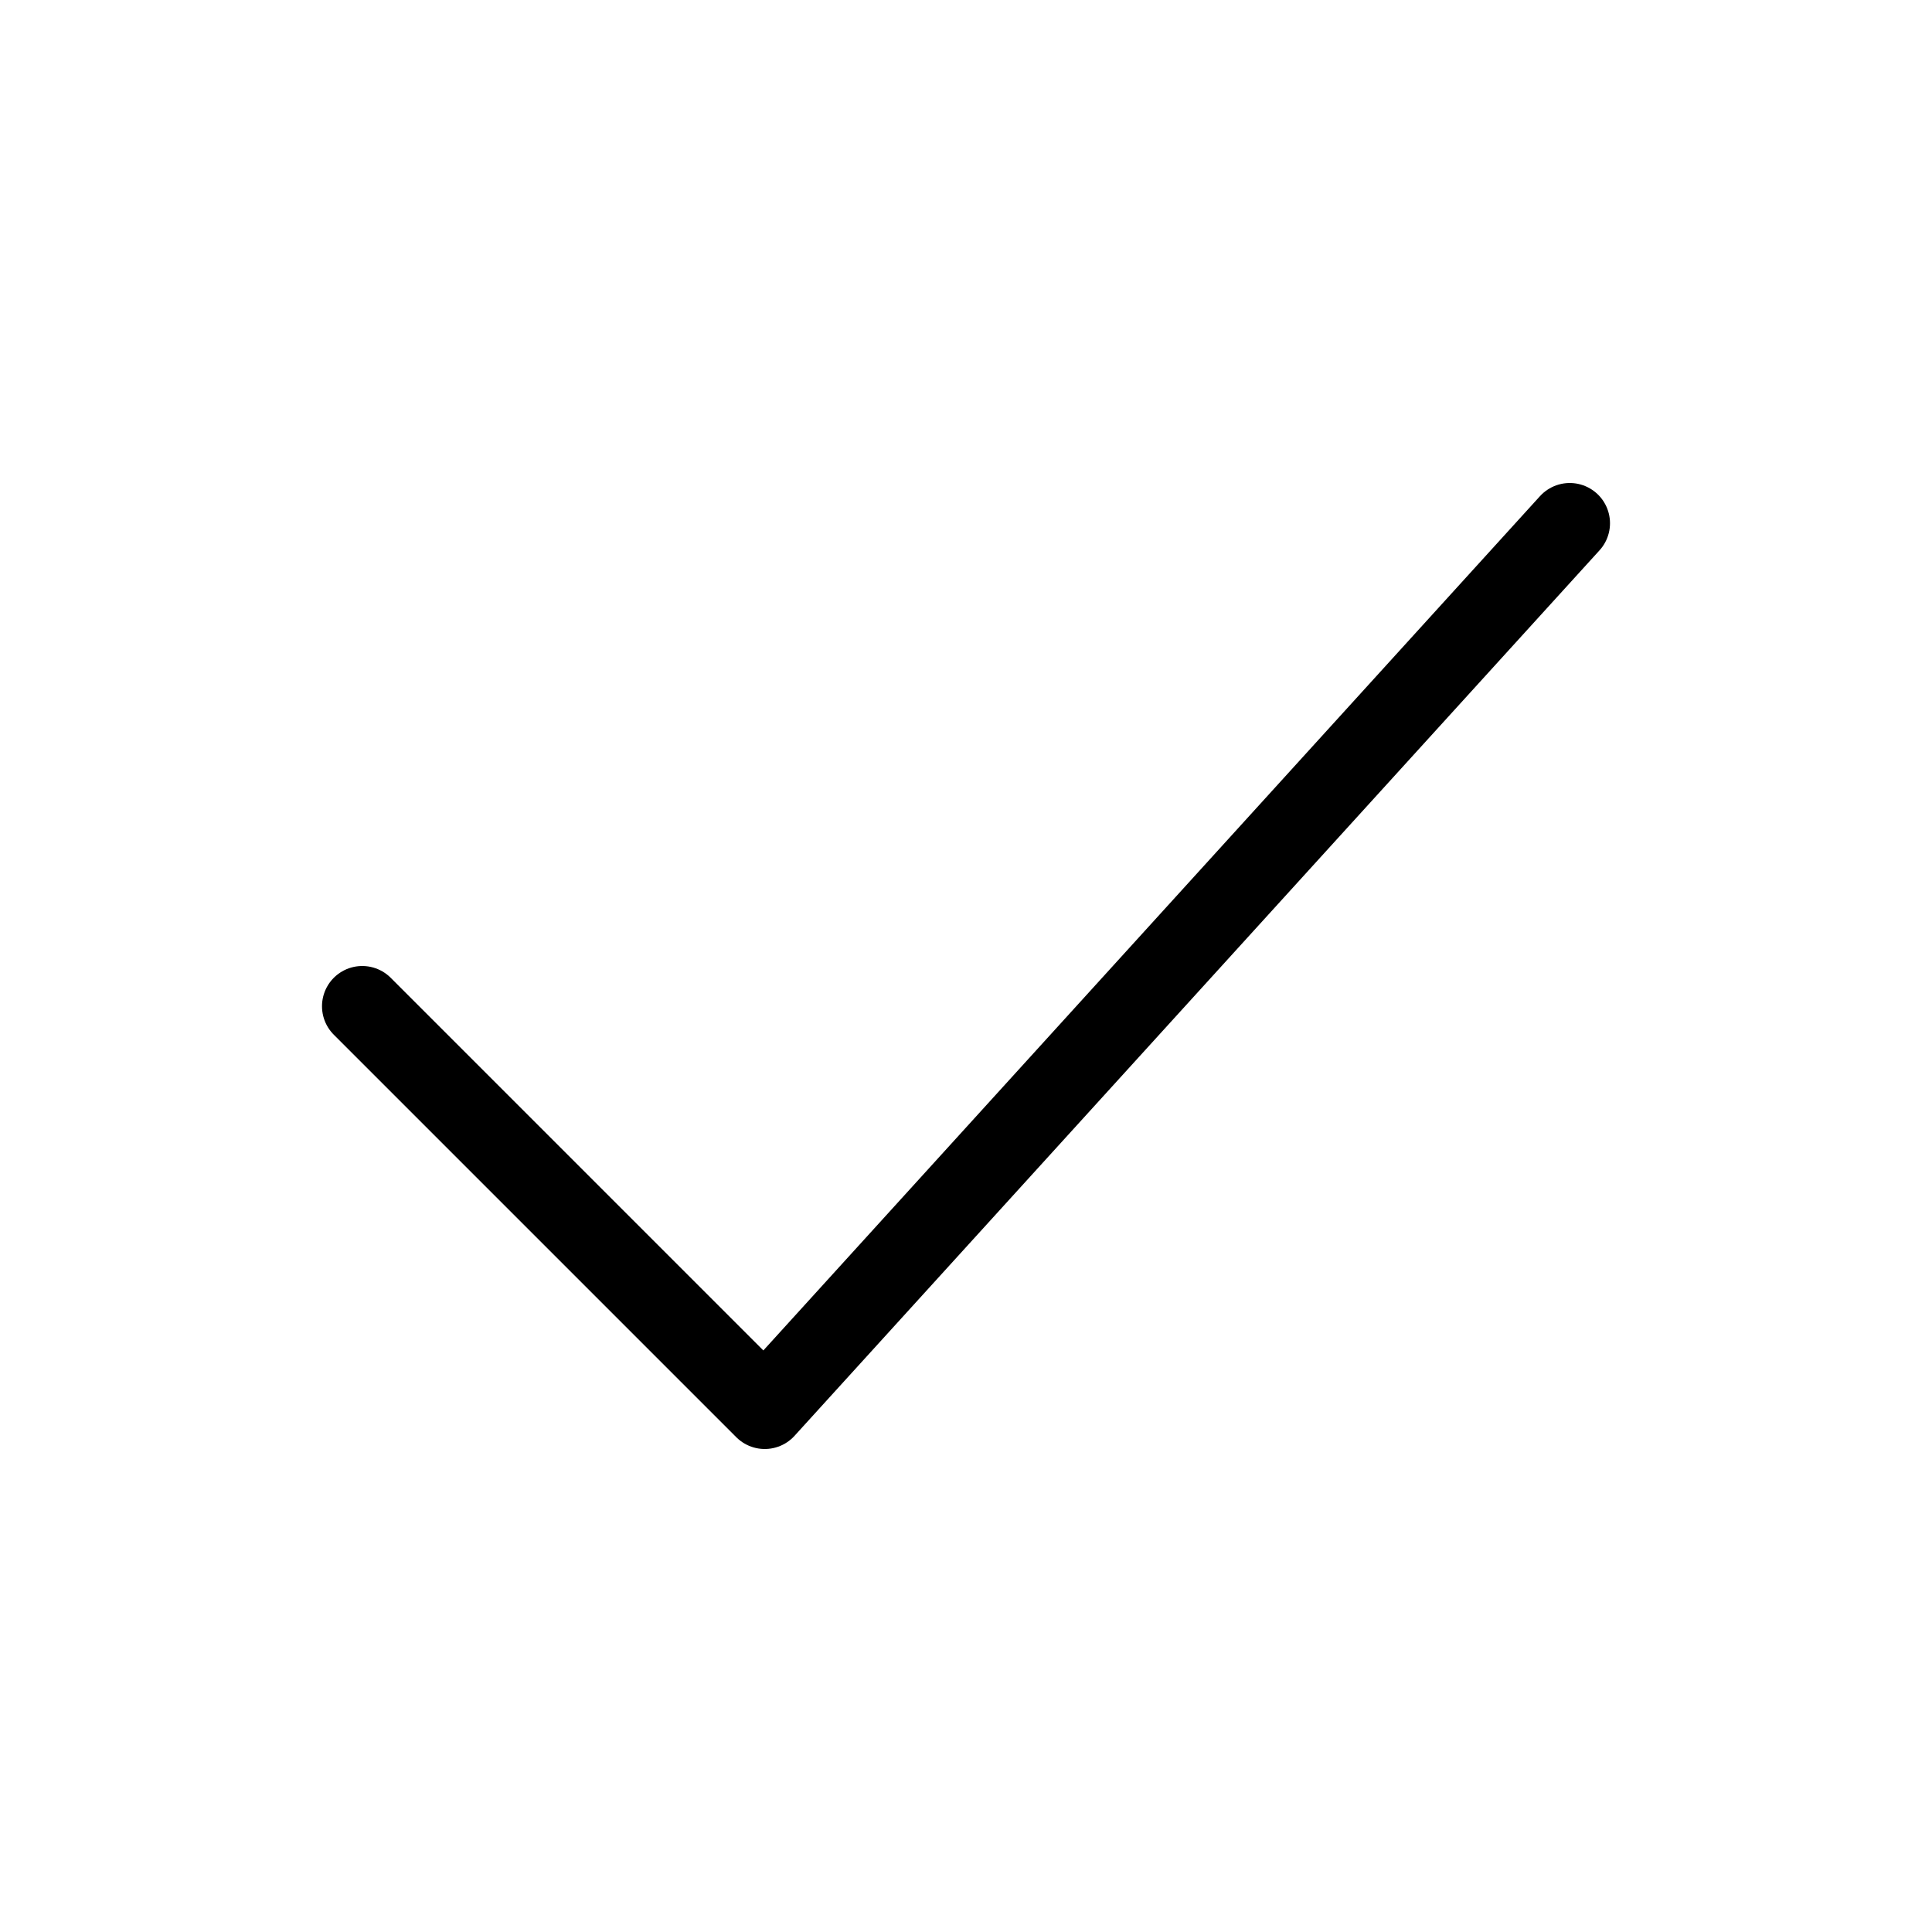
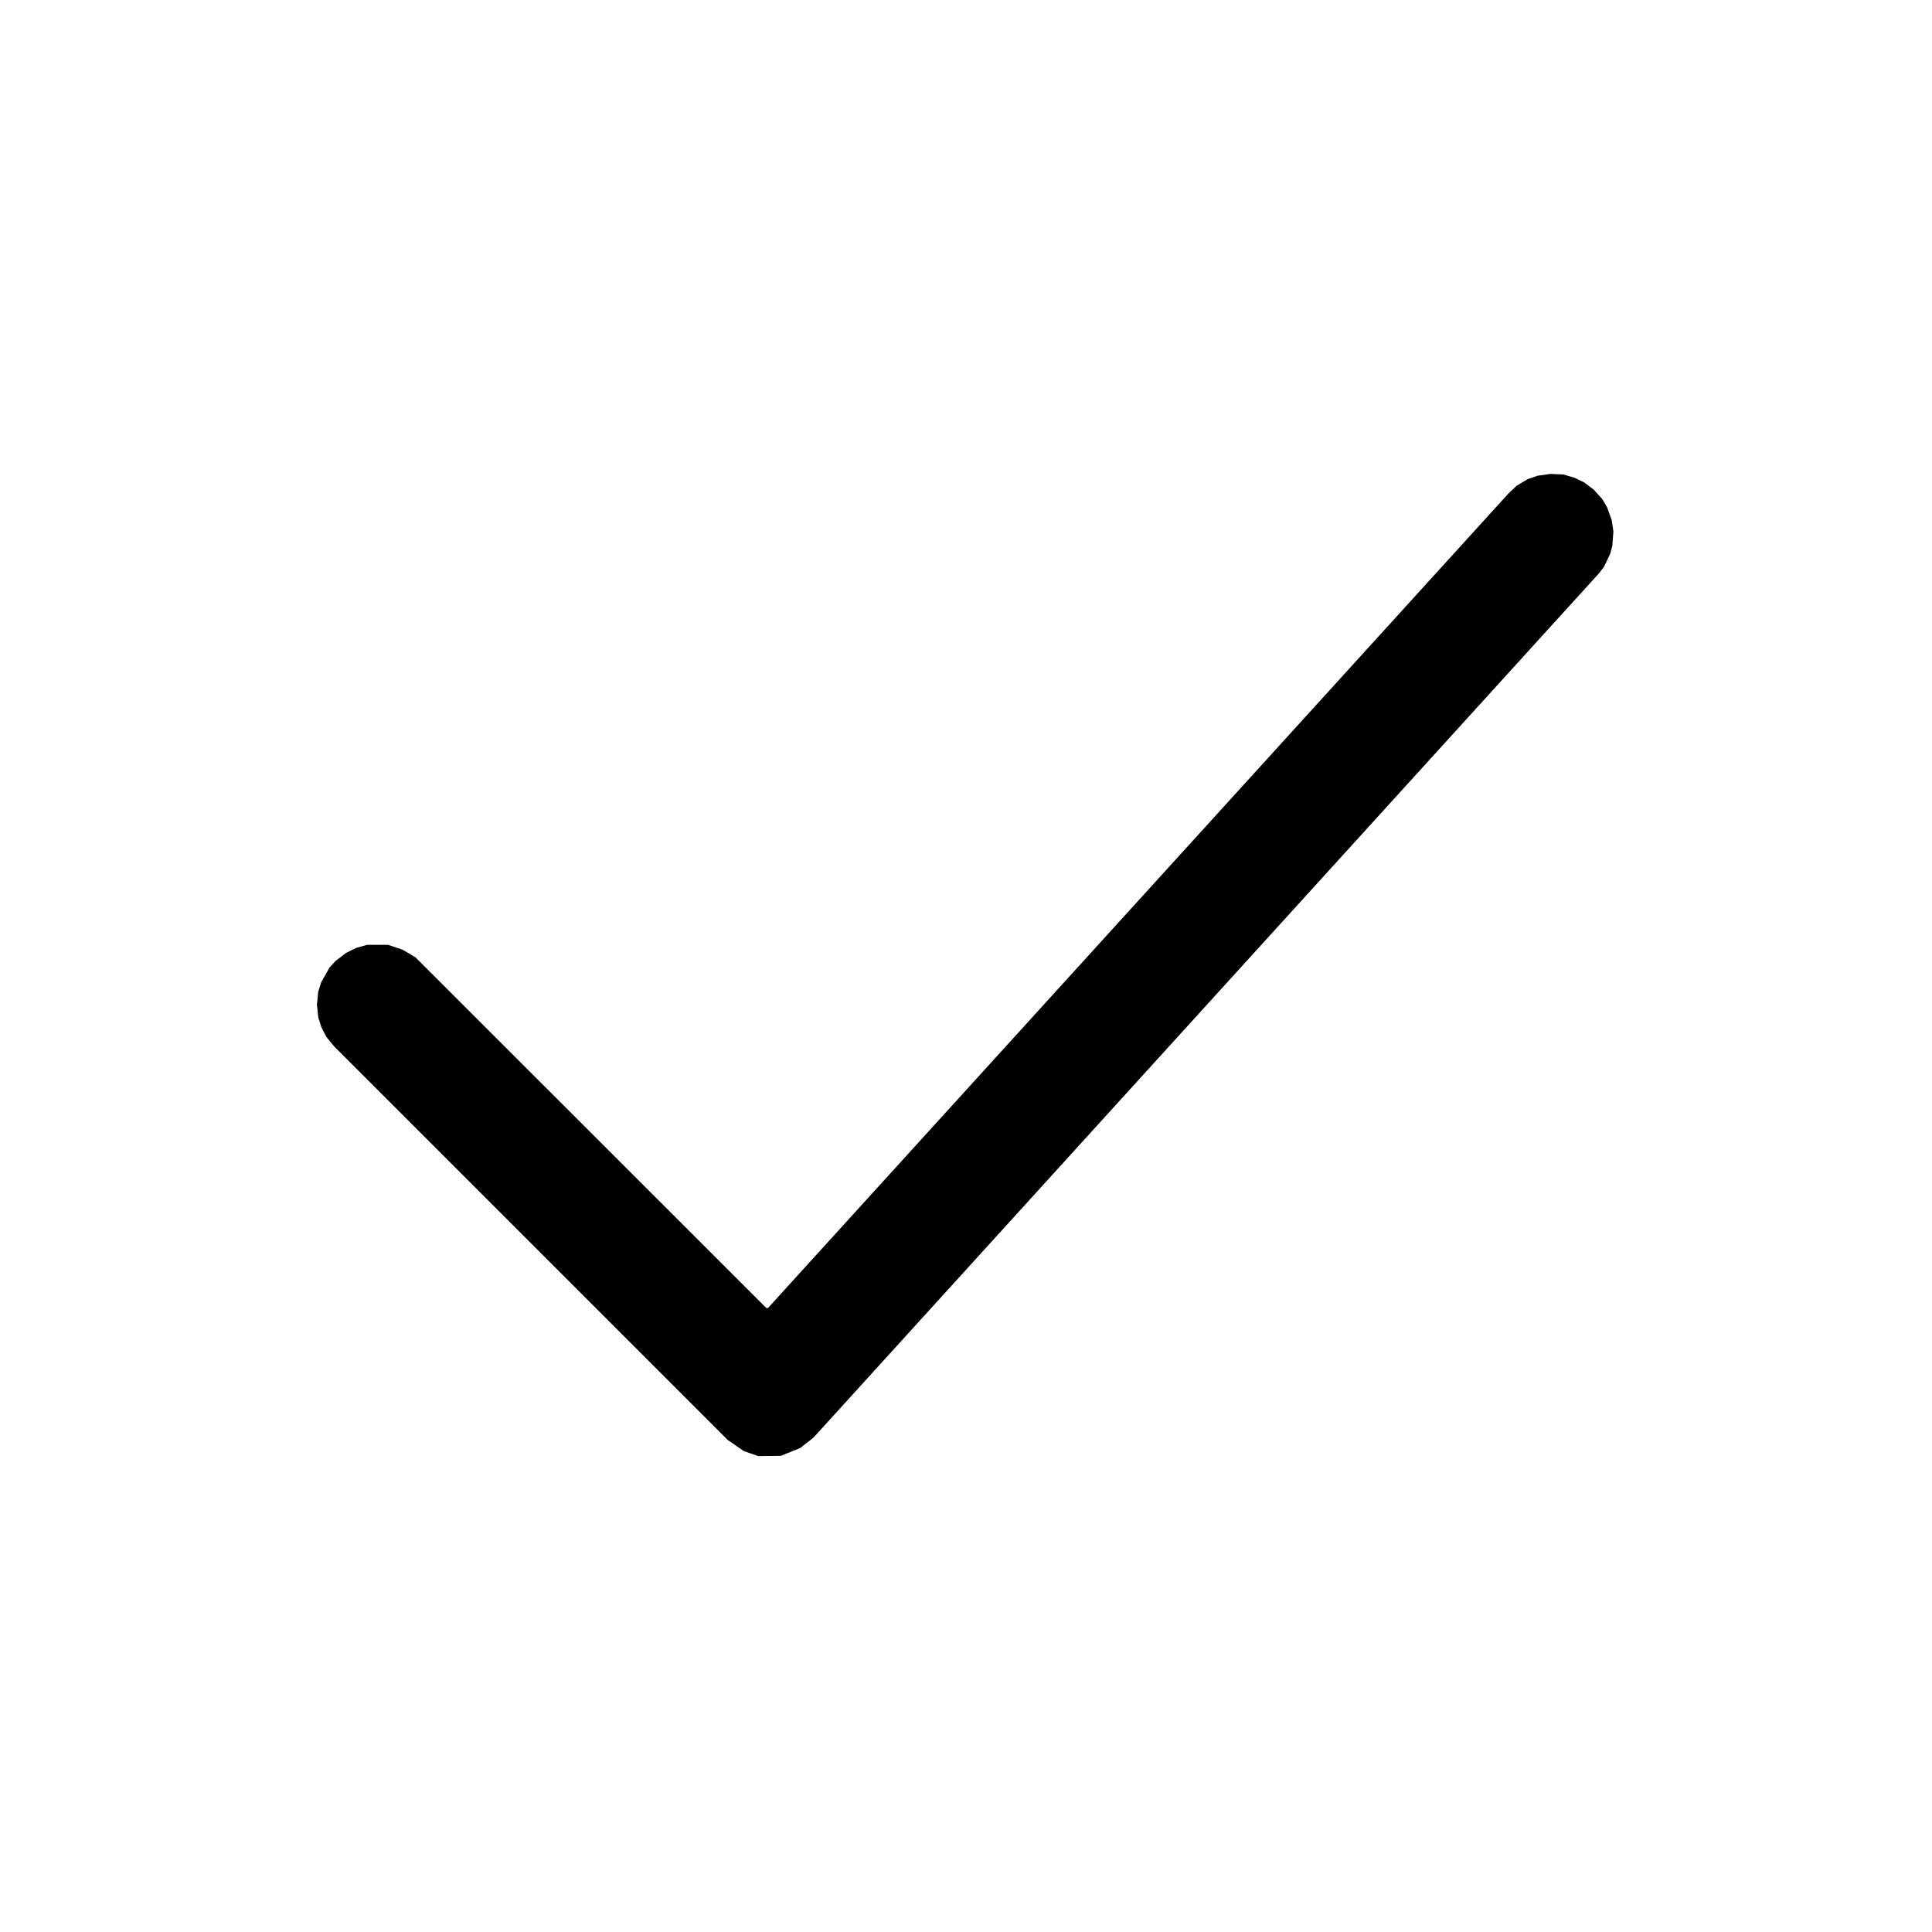
<svg xmlns="http://www.w3.org/2000/svg" width="24" height="24" viewBox="0 0 24 24">
-   <path d="M4.5 12.5L9.5 17.5L19.5 6.5" fill="none" stroke="currentColor" stroke-width="1" stroke-linecap="round" stroke-linejoin="round" />
+   <path fill="currentColor" fill-rule="evenodd" d="M9.700 18.085L9.420 18.088L9.240 18.026L9.040 17.888L4.152 13.000L4.054 12.880L3.992 12.760L3.954 12.640L3.937 12.480L3.953 12.320L3.991 12.200L4.093 12.020L4.165 11.940L4.300 11.837L4.420 11.777L4.560 11.737L4.820 11.737L5.000 11.797L5.160 11.891L9.520 16.249L9.540 16.249L18.740 6.129L18.840 6.034L18.980 5.951L19.100 5.910L19.260 5.887L19.420 5.894L19.560 5.935L19.680 5.993L19.795 6.080L19.904 6.200L19.963 6.300L20.021 6.460L20.042 6.600L20.029 6.780L20.002 6.880L19.926 7.040L19.865 7.120L10.104 17.860L9.940 17.988L9.700 18.085Z" />
</svg>
